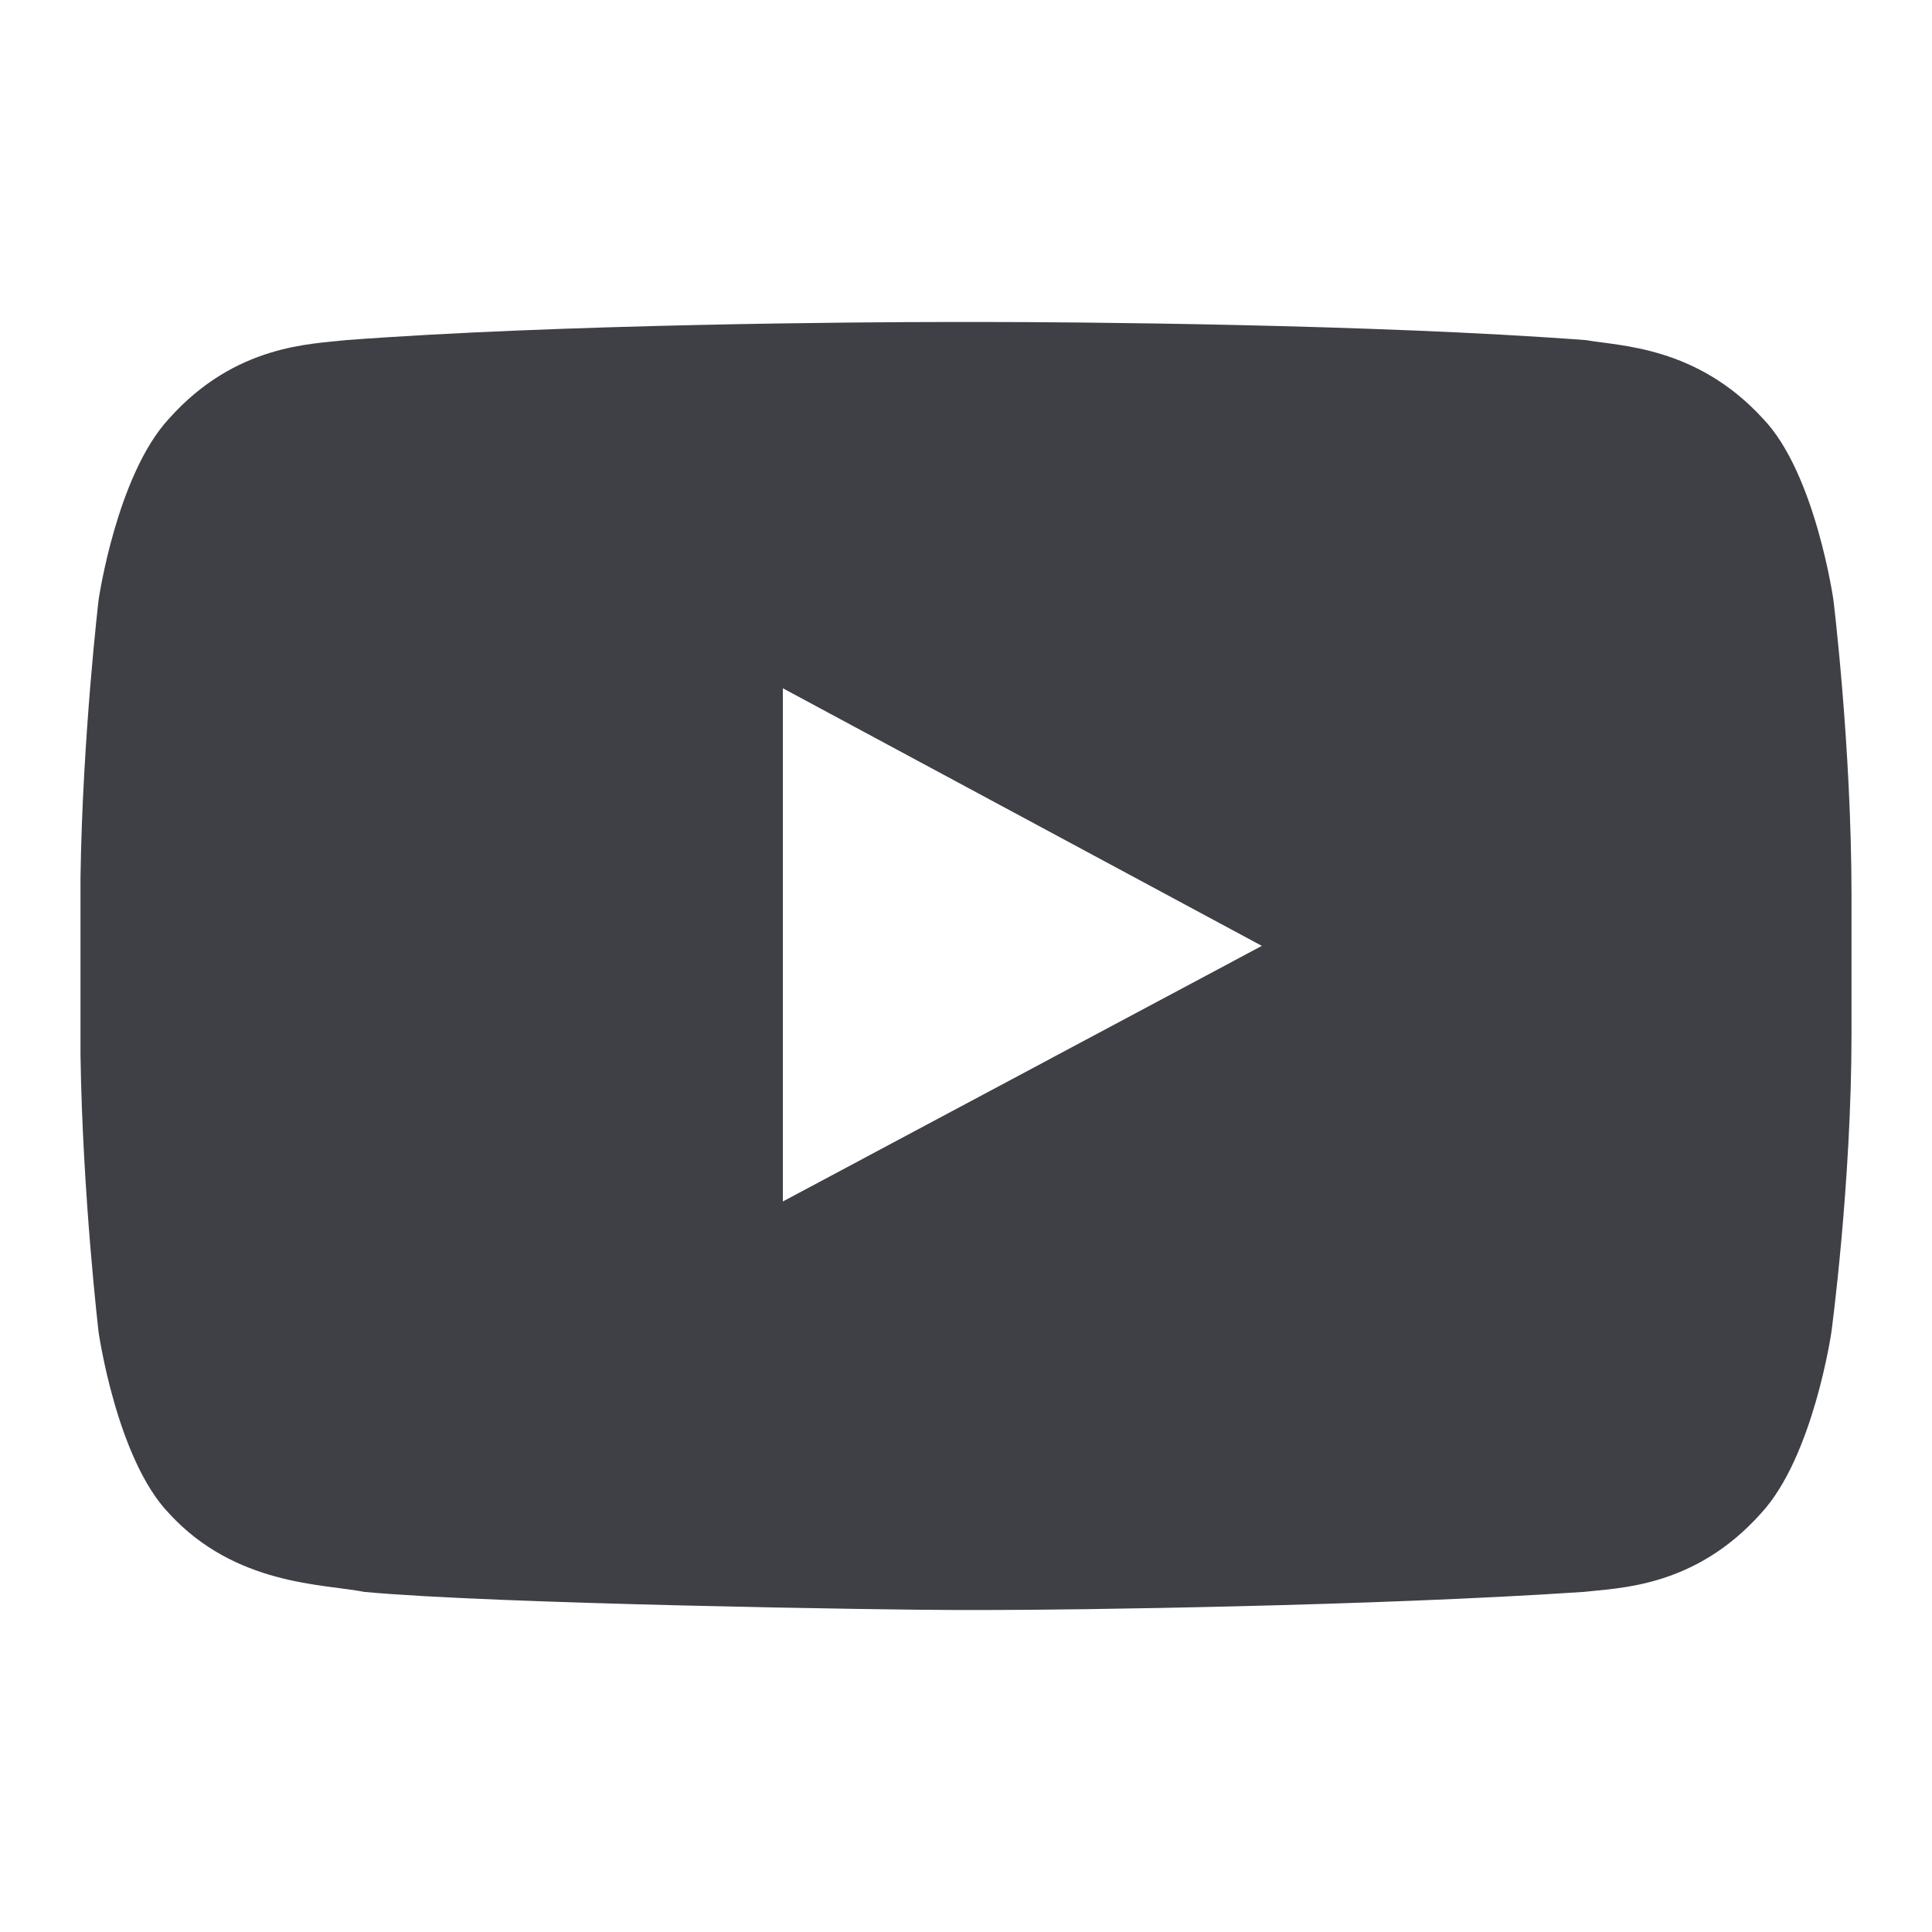
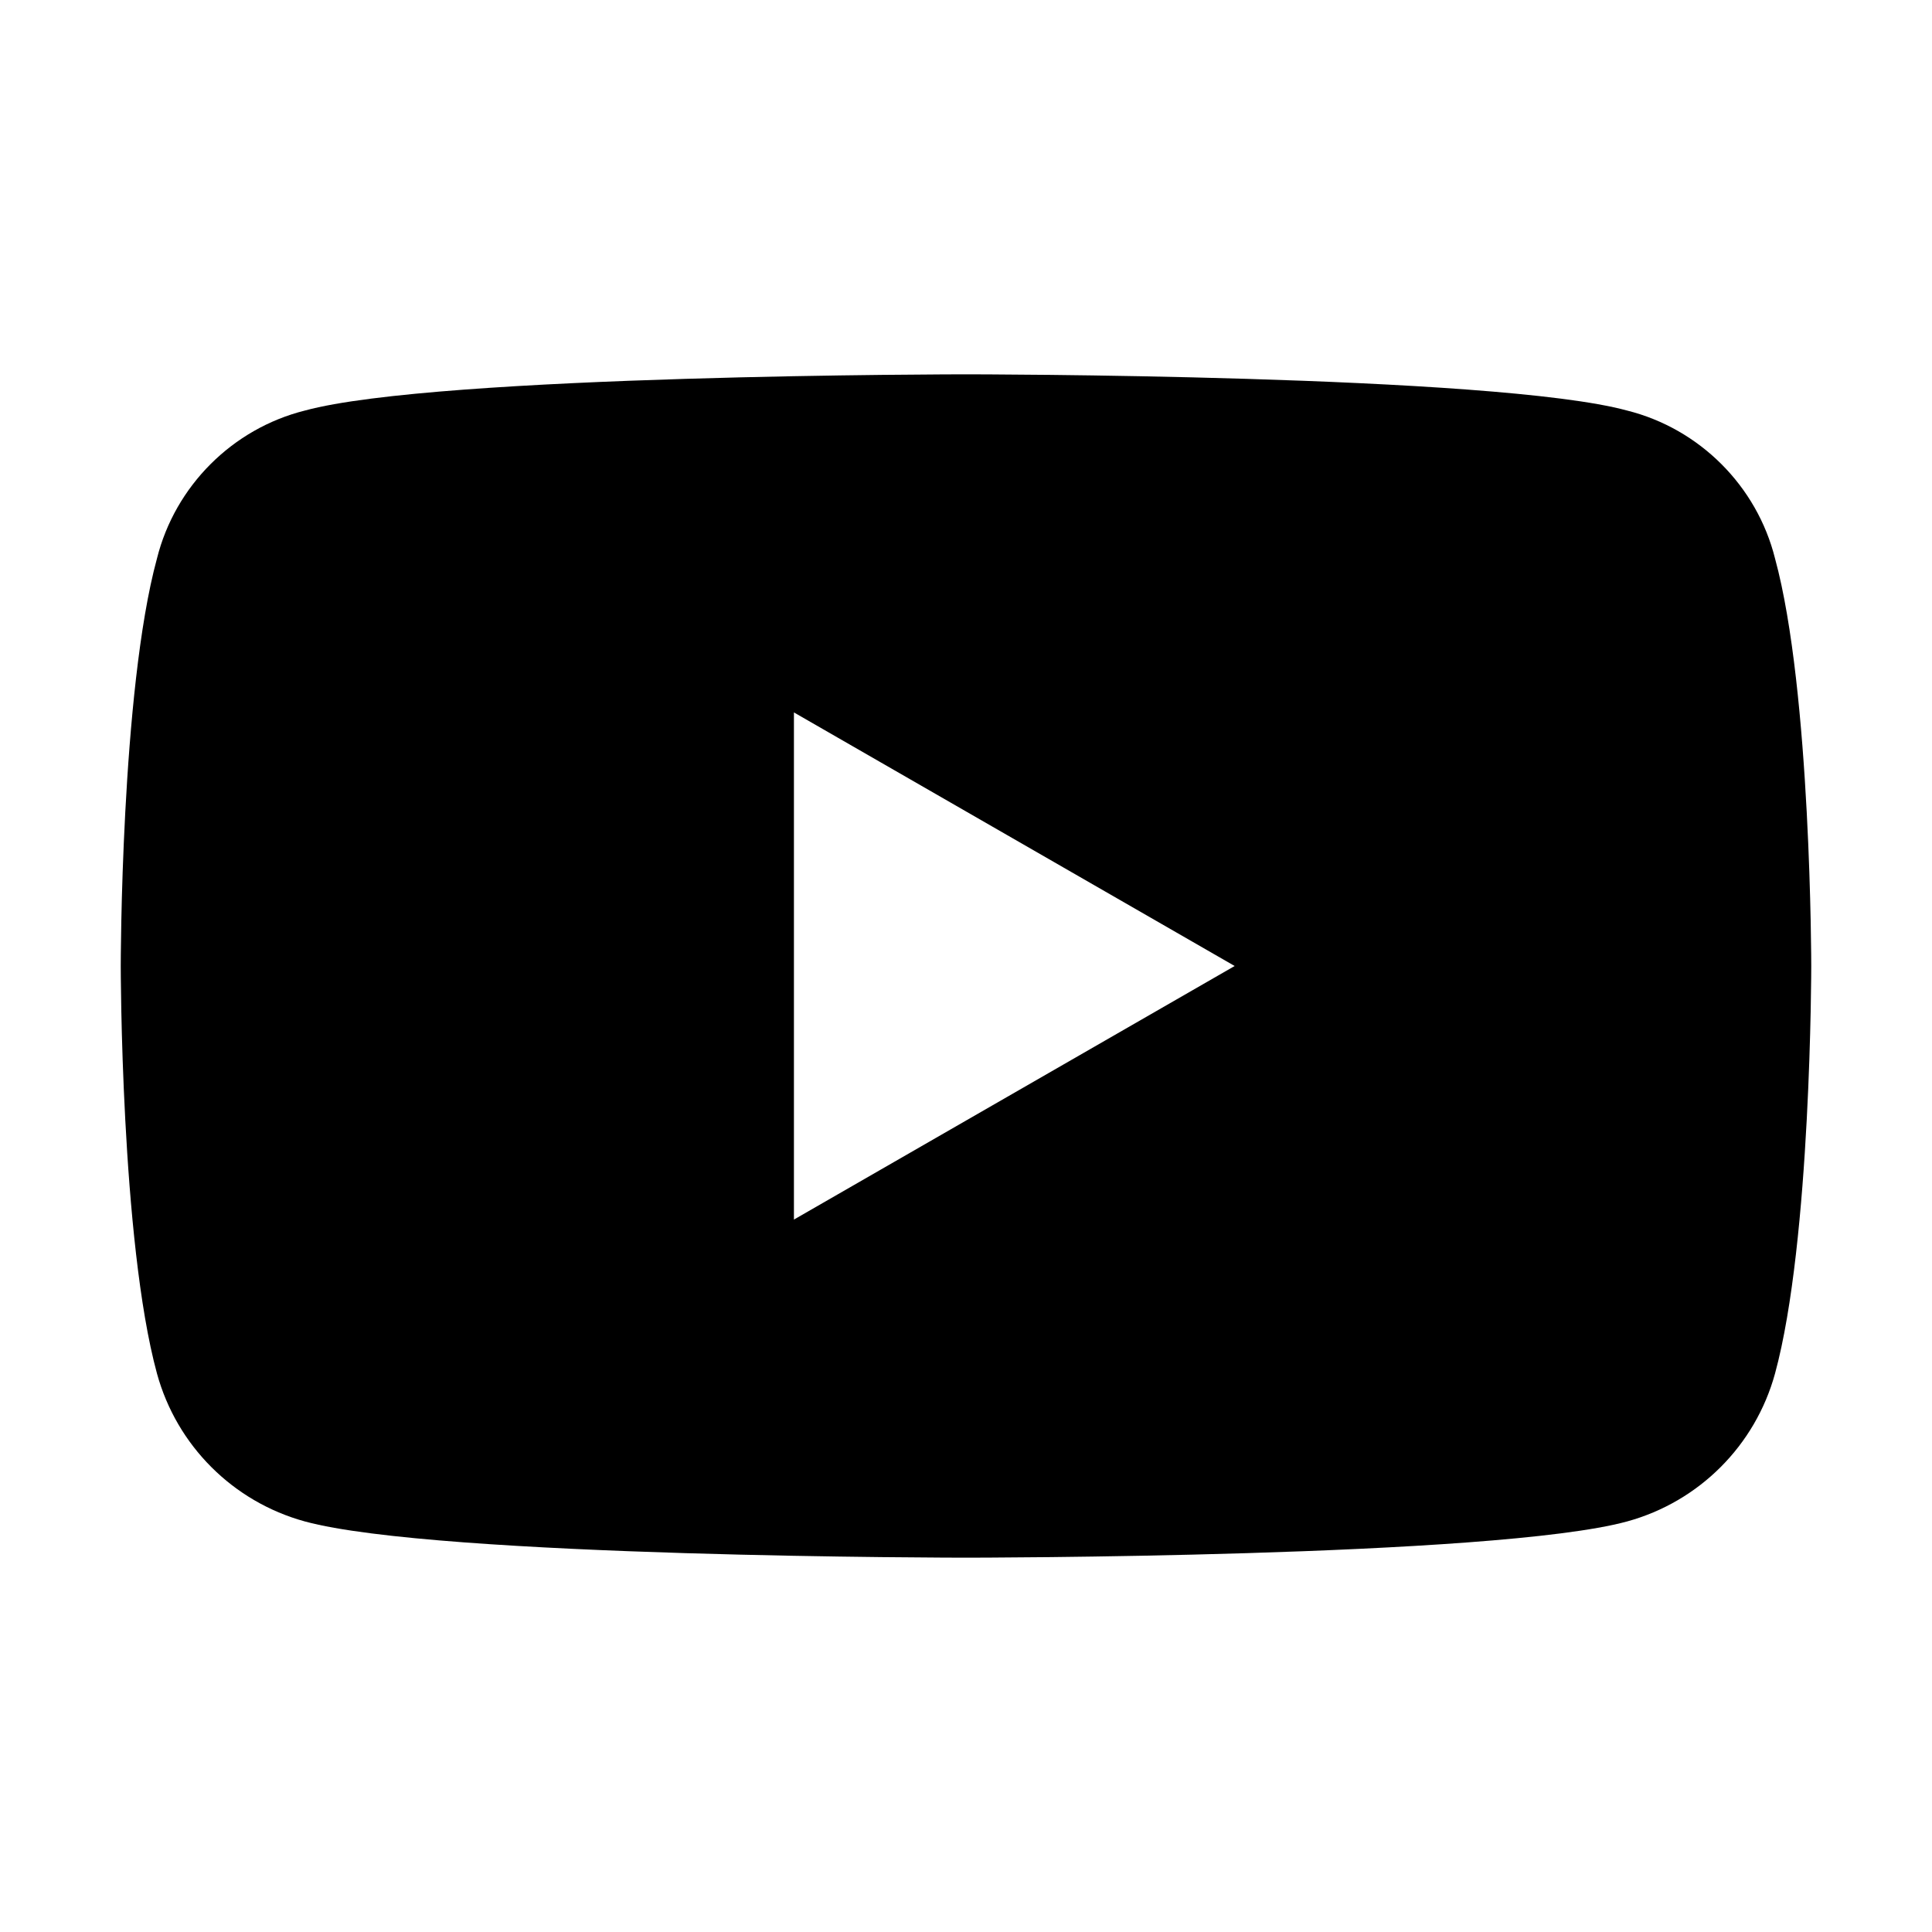
- <svg xmlns="http://www.w3.org/2000/svg" width="32px" height="32px" viewBox="0 0 0.96 0.96" fill="none">
-   <path fill-rule="evenodd" clip-rule="evenodd" d="M0.47 0.16c-0.04 0 -0.192 0.001 -0.298 0.009 -0.017 0.002 -0.055 0.002 -0.088 0.039 -0.026 0.028 -0.035 0.09 -0.035 0.09S0.041 0.366 0.04 0.436v0.088c0.001 0.07 0.009 0.138 0.009 0.138s0.009 0.063 0.035 0.09c0.033 0.036 0.077 0.035 0.097 0.039 0.064 0.006 0.261 0.009 0.294 0.009h0.016c0.042 0 0.192 -0.002 0.296 -0.009 0.017 -0.002 0.055 -0.002 0.088 -0.039 0.026 -0.028 0.035 -0.09 0.035 -0.09S0.92 0.588 0.92 0.514v-0.069c0 -0.074 -0.009 -0.147 -0.009 -0.147s-0.009 -0.063 -0.035 -0.09c-0.033 -0.036 -0.071 -0.036 -0.088 -0.039 -0.106 -0.008 -0.258 -0.009 -0.298 -0.009zM0.389 0.342l0.238 0.128 -0.238 0.127z" fill="#3F3F46" />
+ <svg xmlns="http://www.w3.org/2000/svg" width="32px" height="32px" viewBox="0 0 0.64 0.64" fill="none">
+   <path fill="#000000" fill-rule="evenodd" d="M0.539 0.136c0.024 0.006 0.043 0.025 0.049 0.049C0.6 0.229 0.6 0.32 0.6 0.32s0 0.091 -0.012 0.135a0.07 0.07 0 0 1 -0.049 0.049C0.495 0.516 0.32 0.516 0.32 0.516s-0.175 0 -0.219 -0.012a0.07 0.07 0 0 1 -0.049 -0.049C0.04 0.411 0.04 0.32 0.04 0.32s0 -0.091 0.012 -0.135c0.006 -0.024 0.025 -0.043 0.049 -0.049C0.145 0.124 0.32 0.124 0.32 0.124s0.175 0 0.219 0.012m-0.13 0.184 -0.146 0.084V0.236z" clip-rule="evenodd" />
</svg>
